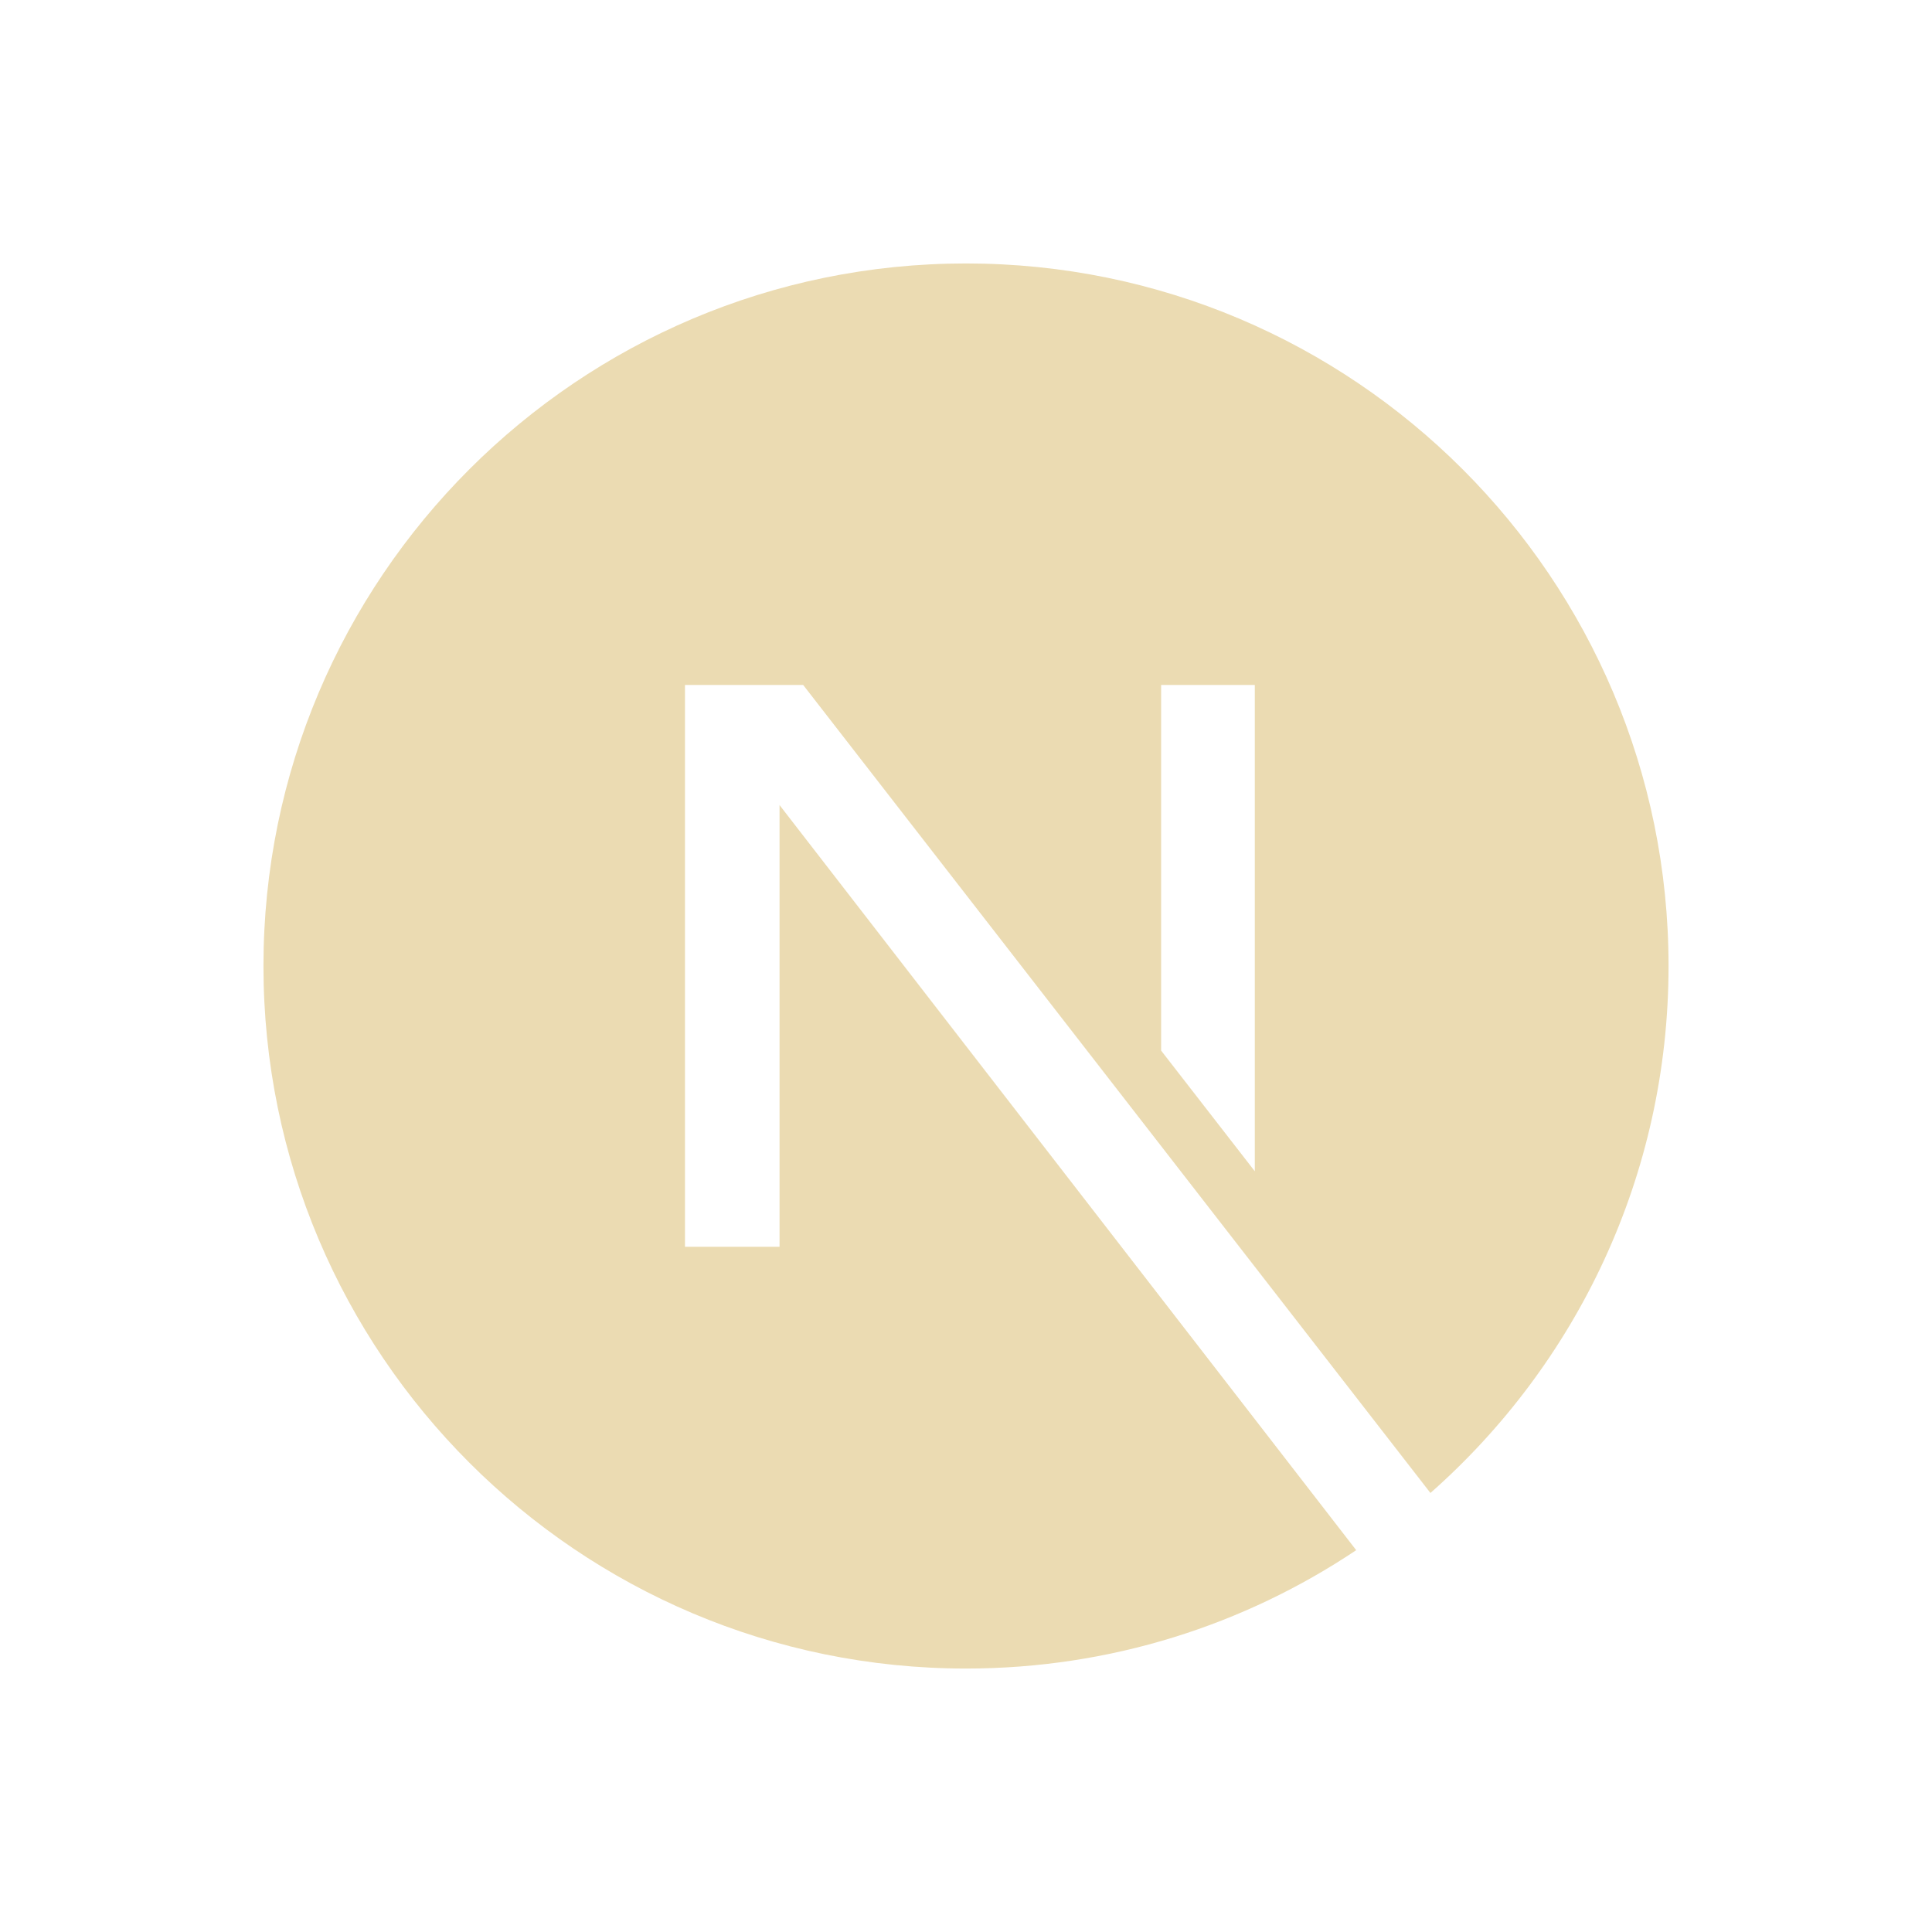
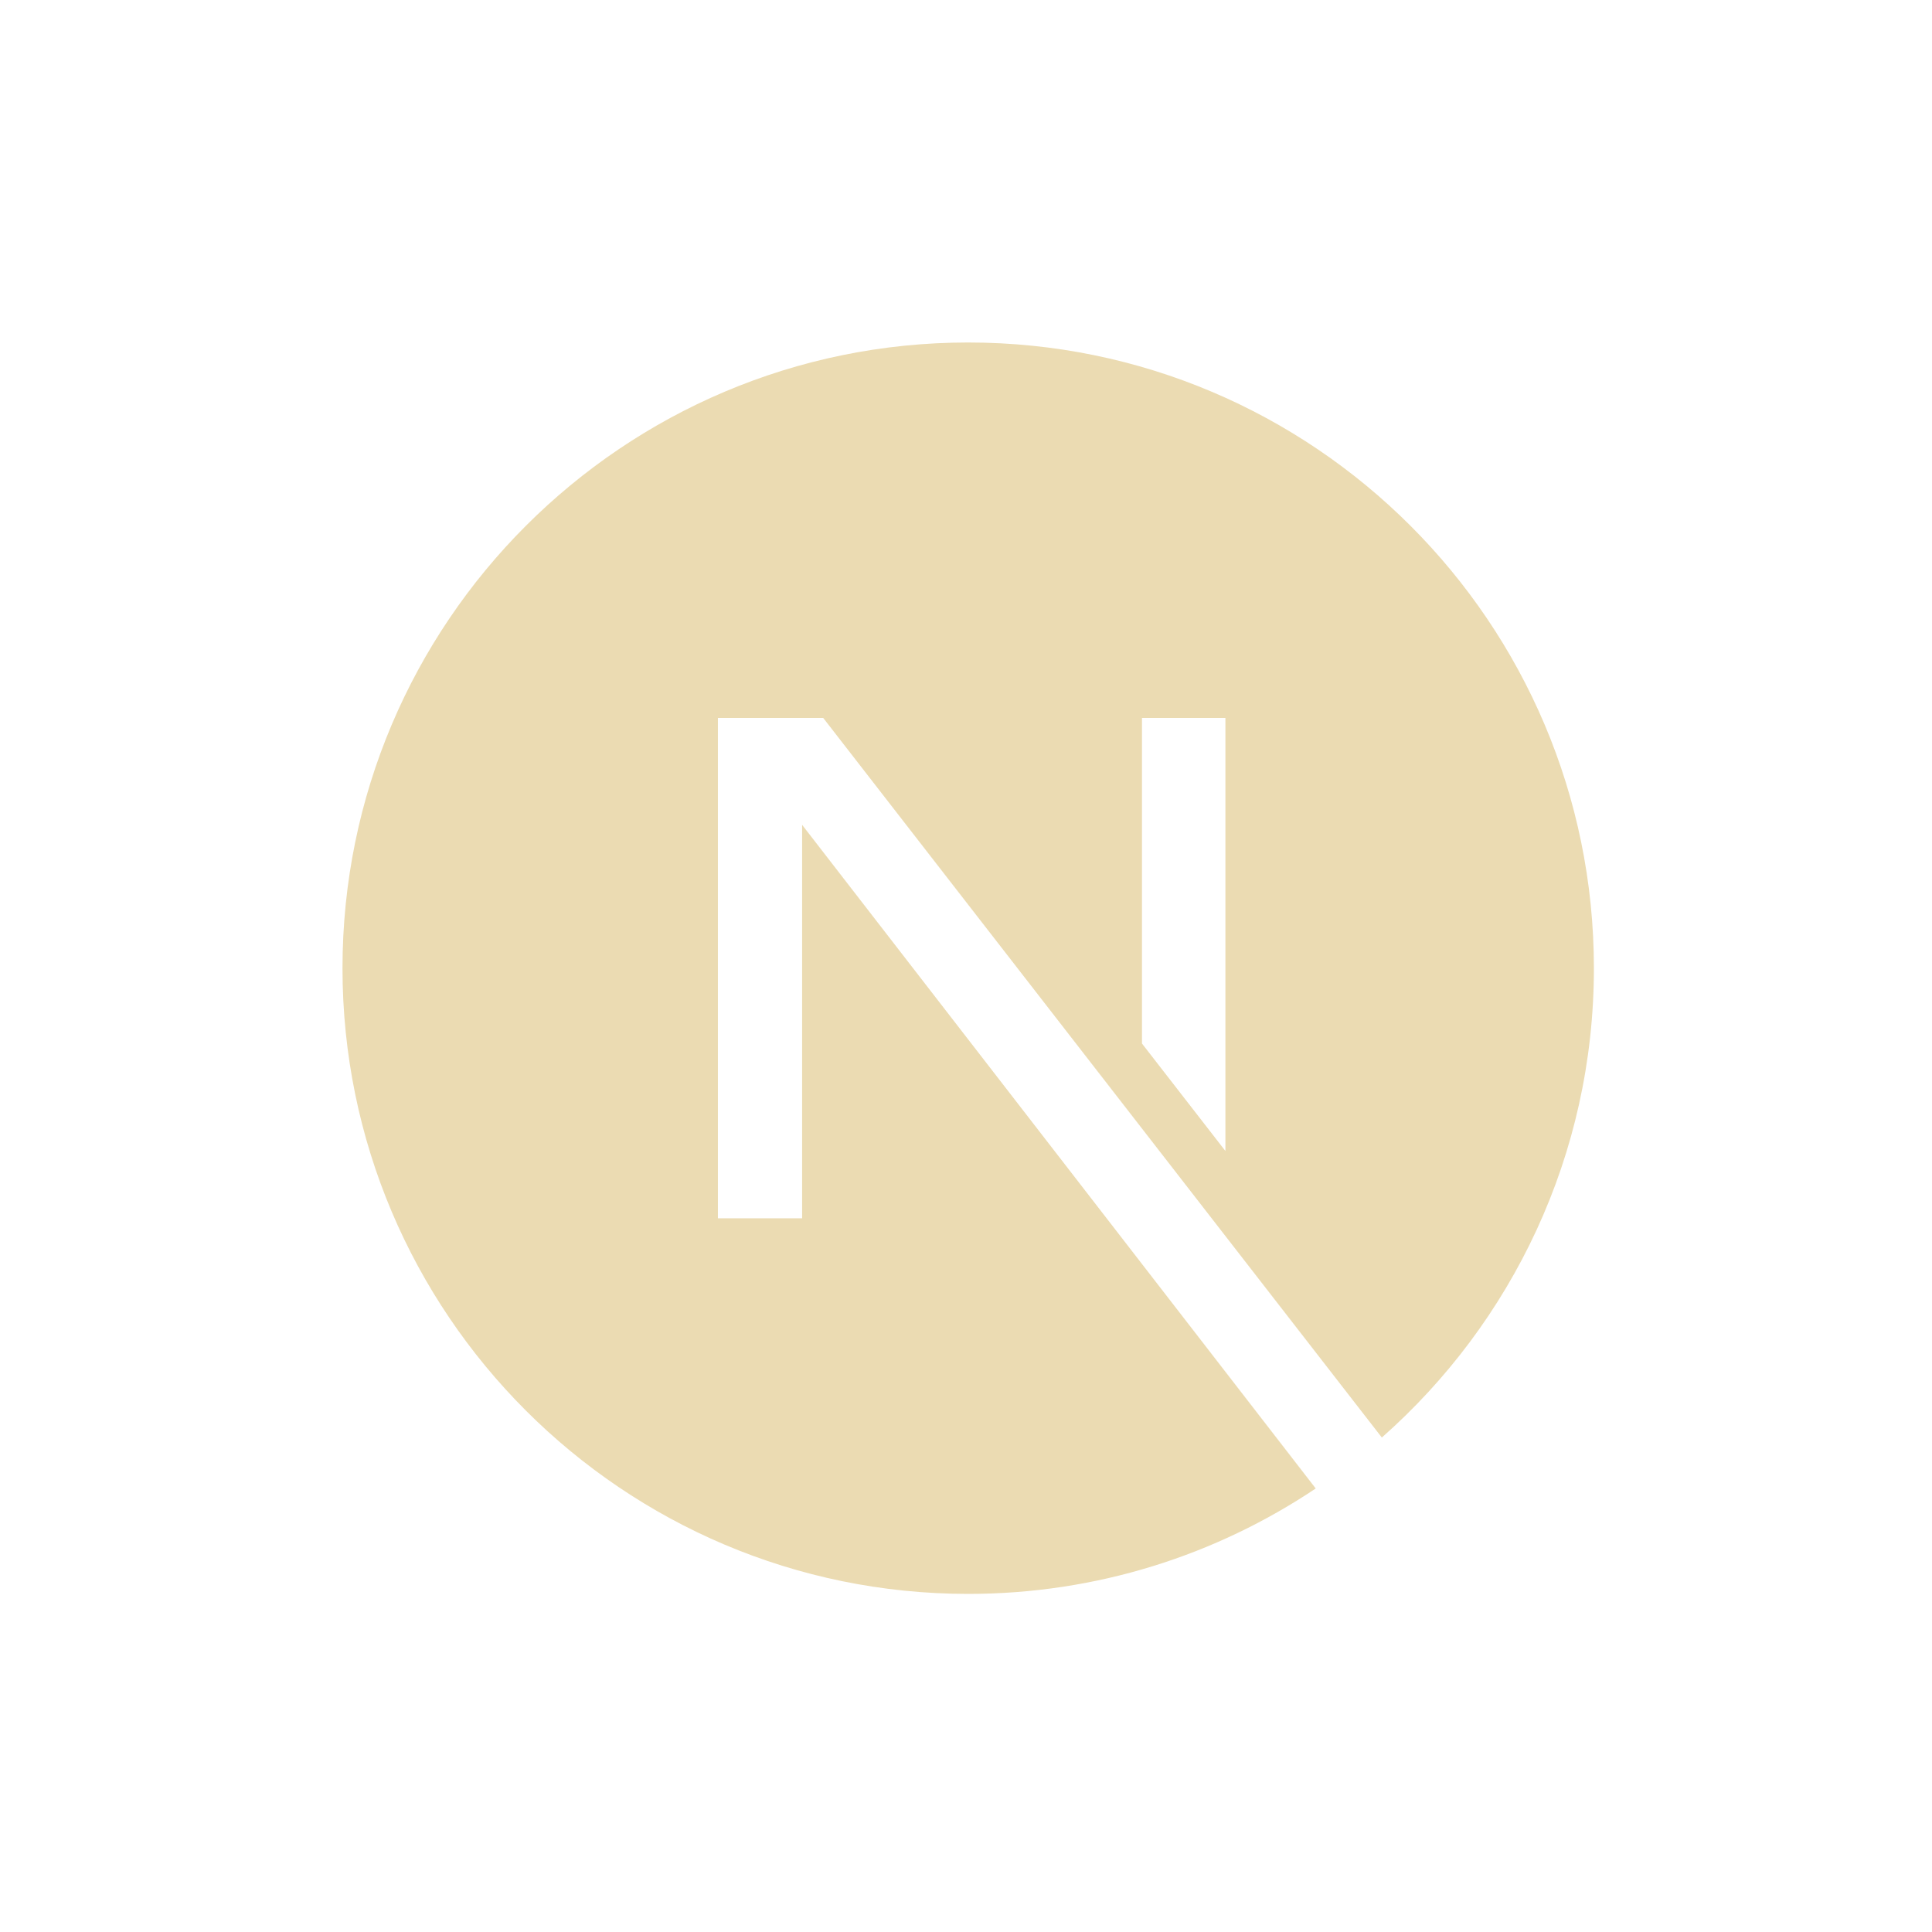
<svg xmlns="http://www.w3.org/2000/svg" viewBox="0 0 44 44" width="44" height="44">
-   <svg x="6" y="6" width="32" height="32" fill="#ebdbb2" role="img" viewBox="0 0 24 24">
+   <svg x="7.8" y="7.8" width="28.5" height="28.5" fill="#ebdbb2" role="img" viewBox="0 0 24 24">
    <path d="M18.665 21.978C16.758 23.255 14.465 24 12 24 5.377 24 0 18.623 0 12S5.377 0 12 0s12 5.377 12 12c0 3.583-1.574 6.801-4.067 9.001L9.219 7.2H7.2v9.596h1.615V9.251l9.85 12.727Zm-3.332-8.533 1.6 2.061V7.2h-1.6v6.245Z" />
  </svg>
</svg>
